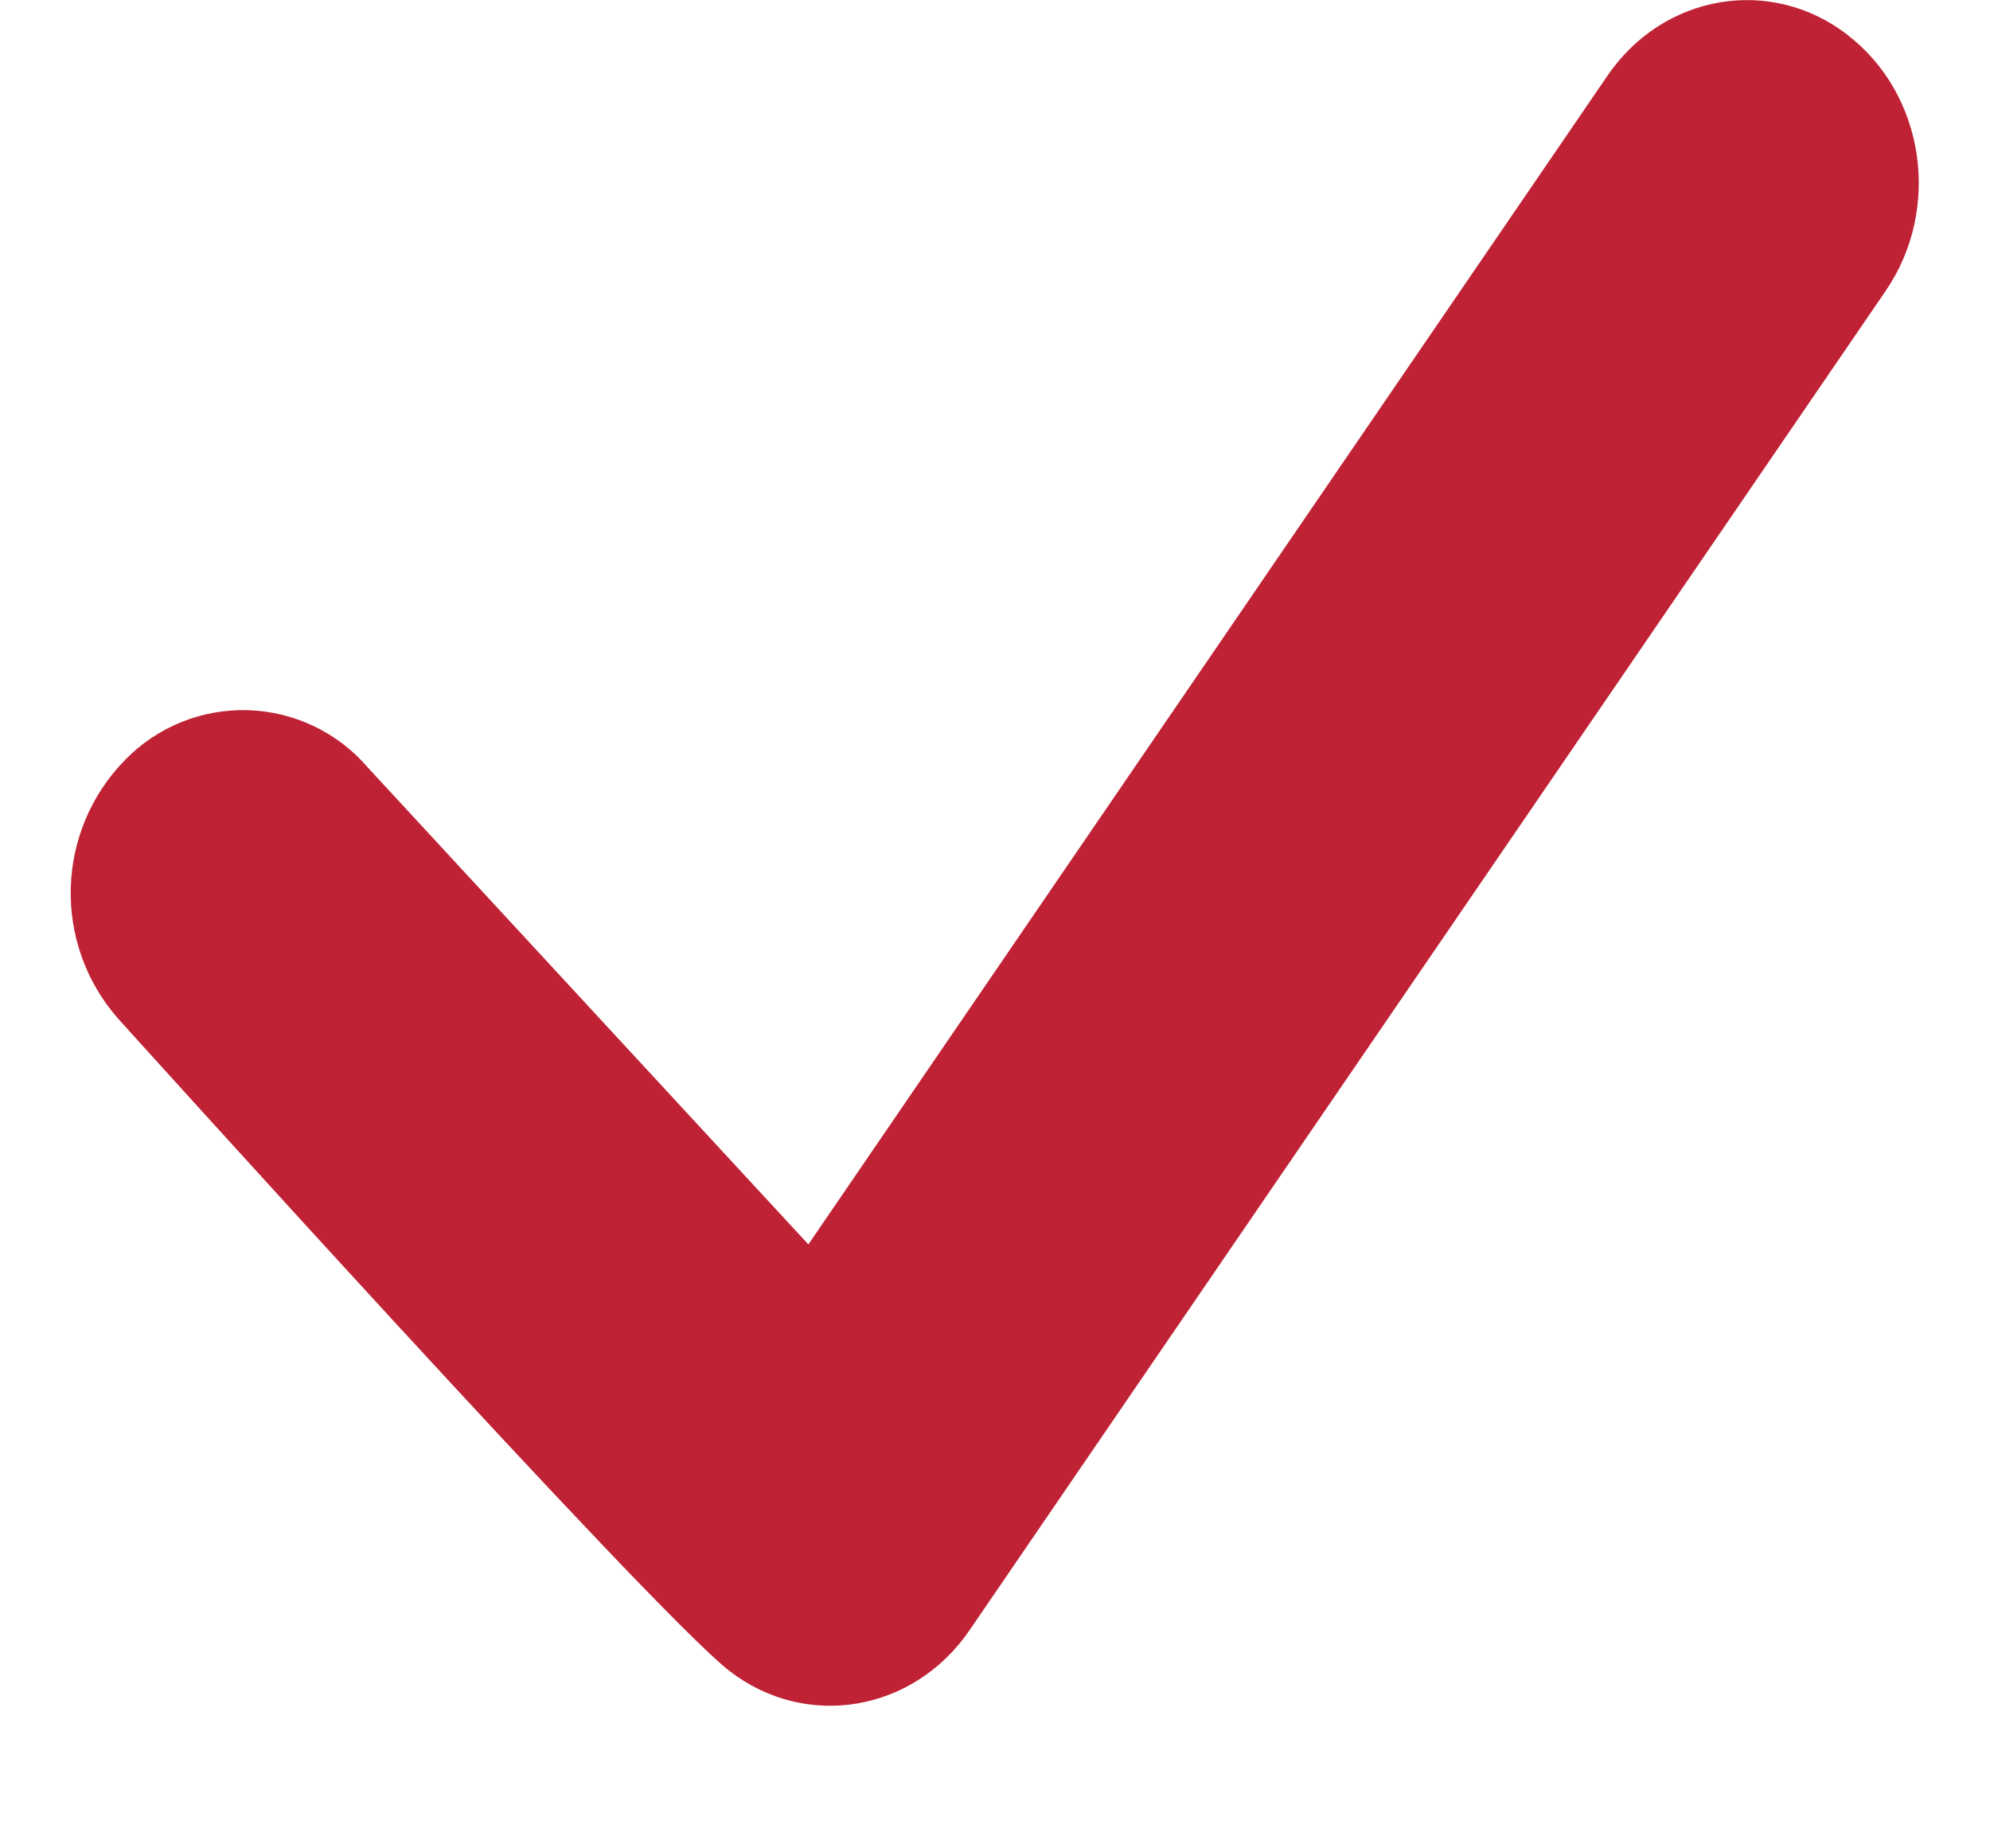
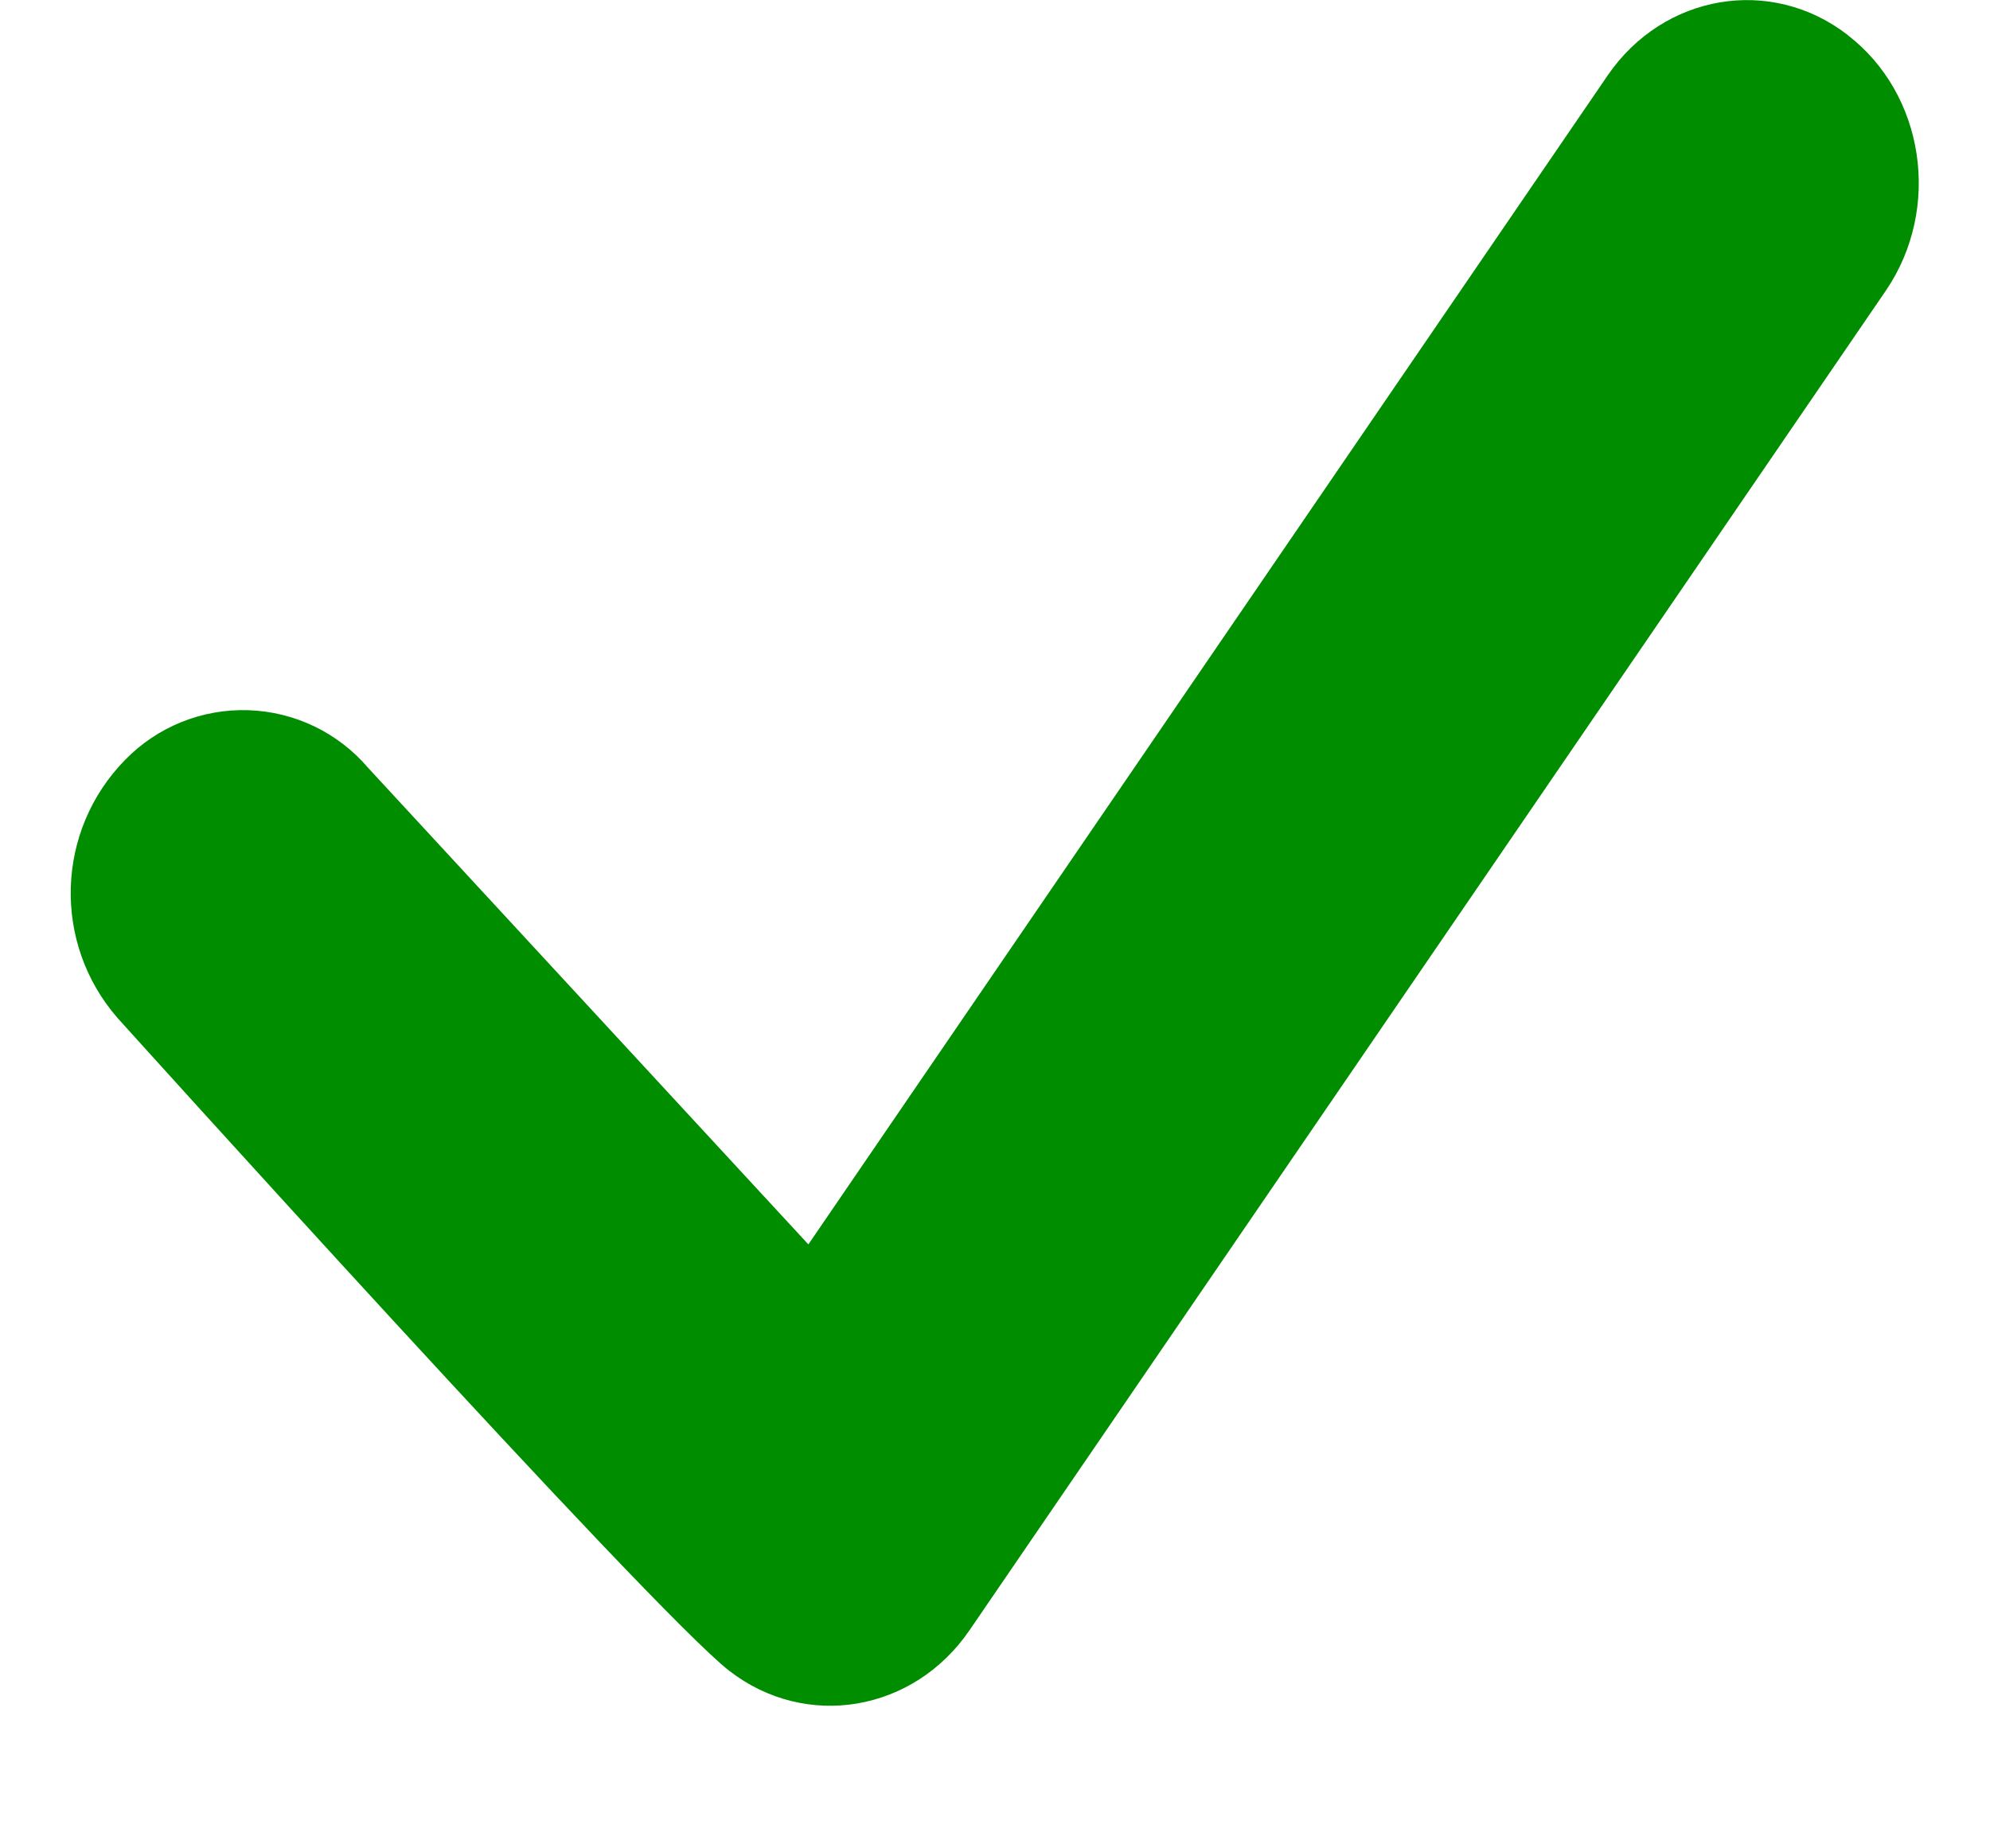
<svg xmlns="http://www.w3.org/2000/svg" width="14" height="13" fill="none">
-   <path d="M13 .247c-.54-.419-1.297-.29-1.69.284L5.687 8.756 2.59 5.403a1.157 1.157 0 00-1.71-.056 1.338 1.338 0 00-.053 1.816s3.763 4.175 4.303 4.593c.54.419 1.297.29 1.69-.284l6.448-9.428c.393-.578.272-1.381-.269-1.797z" fill="#C02235" />
+   <path d="M13 .247c-.54-.419-1.297-.29-1.69.284L5.687 8.756 2.59 5.403a1.157 1.157 0 00-1.71-.056 1.338 1.338 0 00-.053 1.816s3.763 4.175 4.303 4.593c.54.419 1.297.29 1.69-.284l6.448-9.428c.393-.578.272-1.381-.269-1.797z" fill="#008D00" />
</svg>
